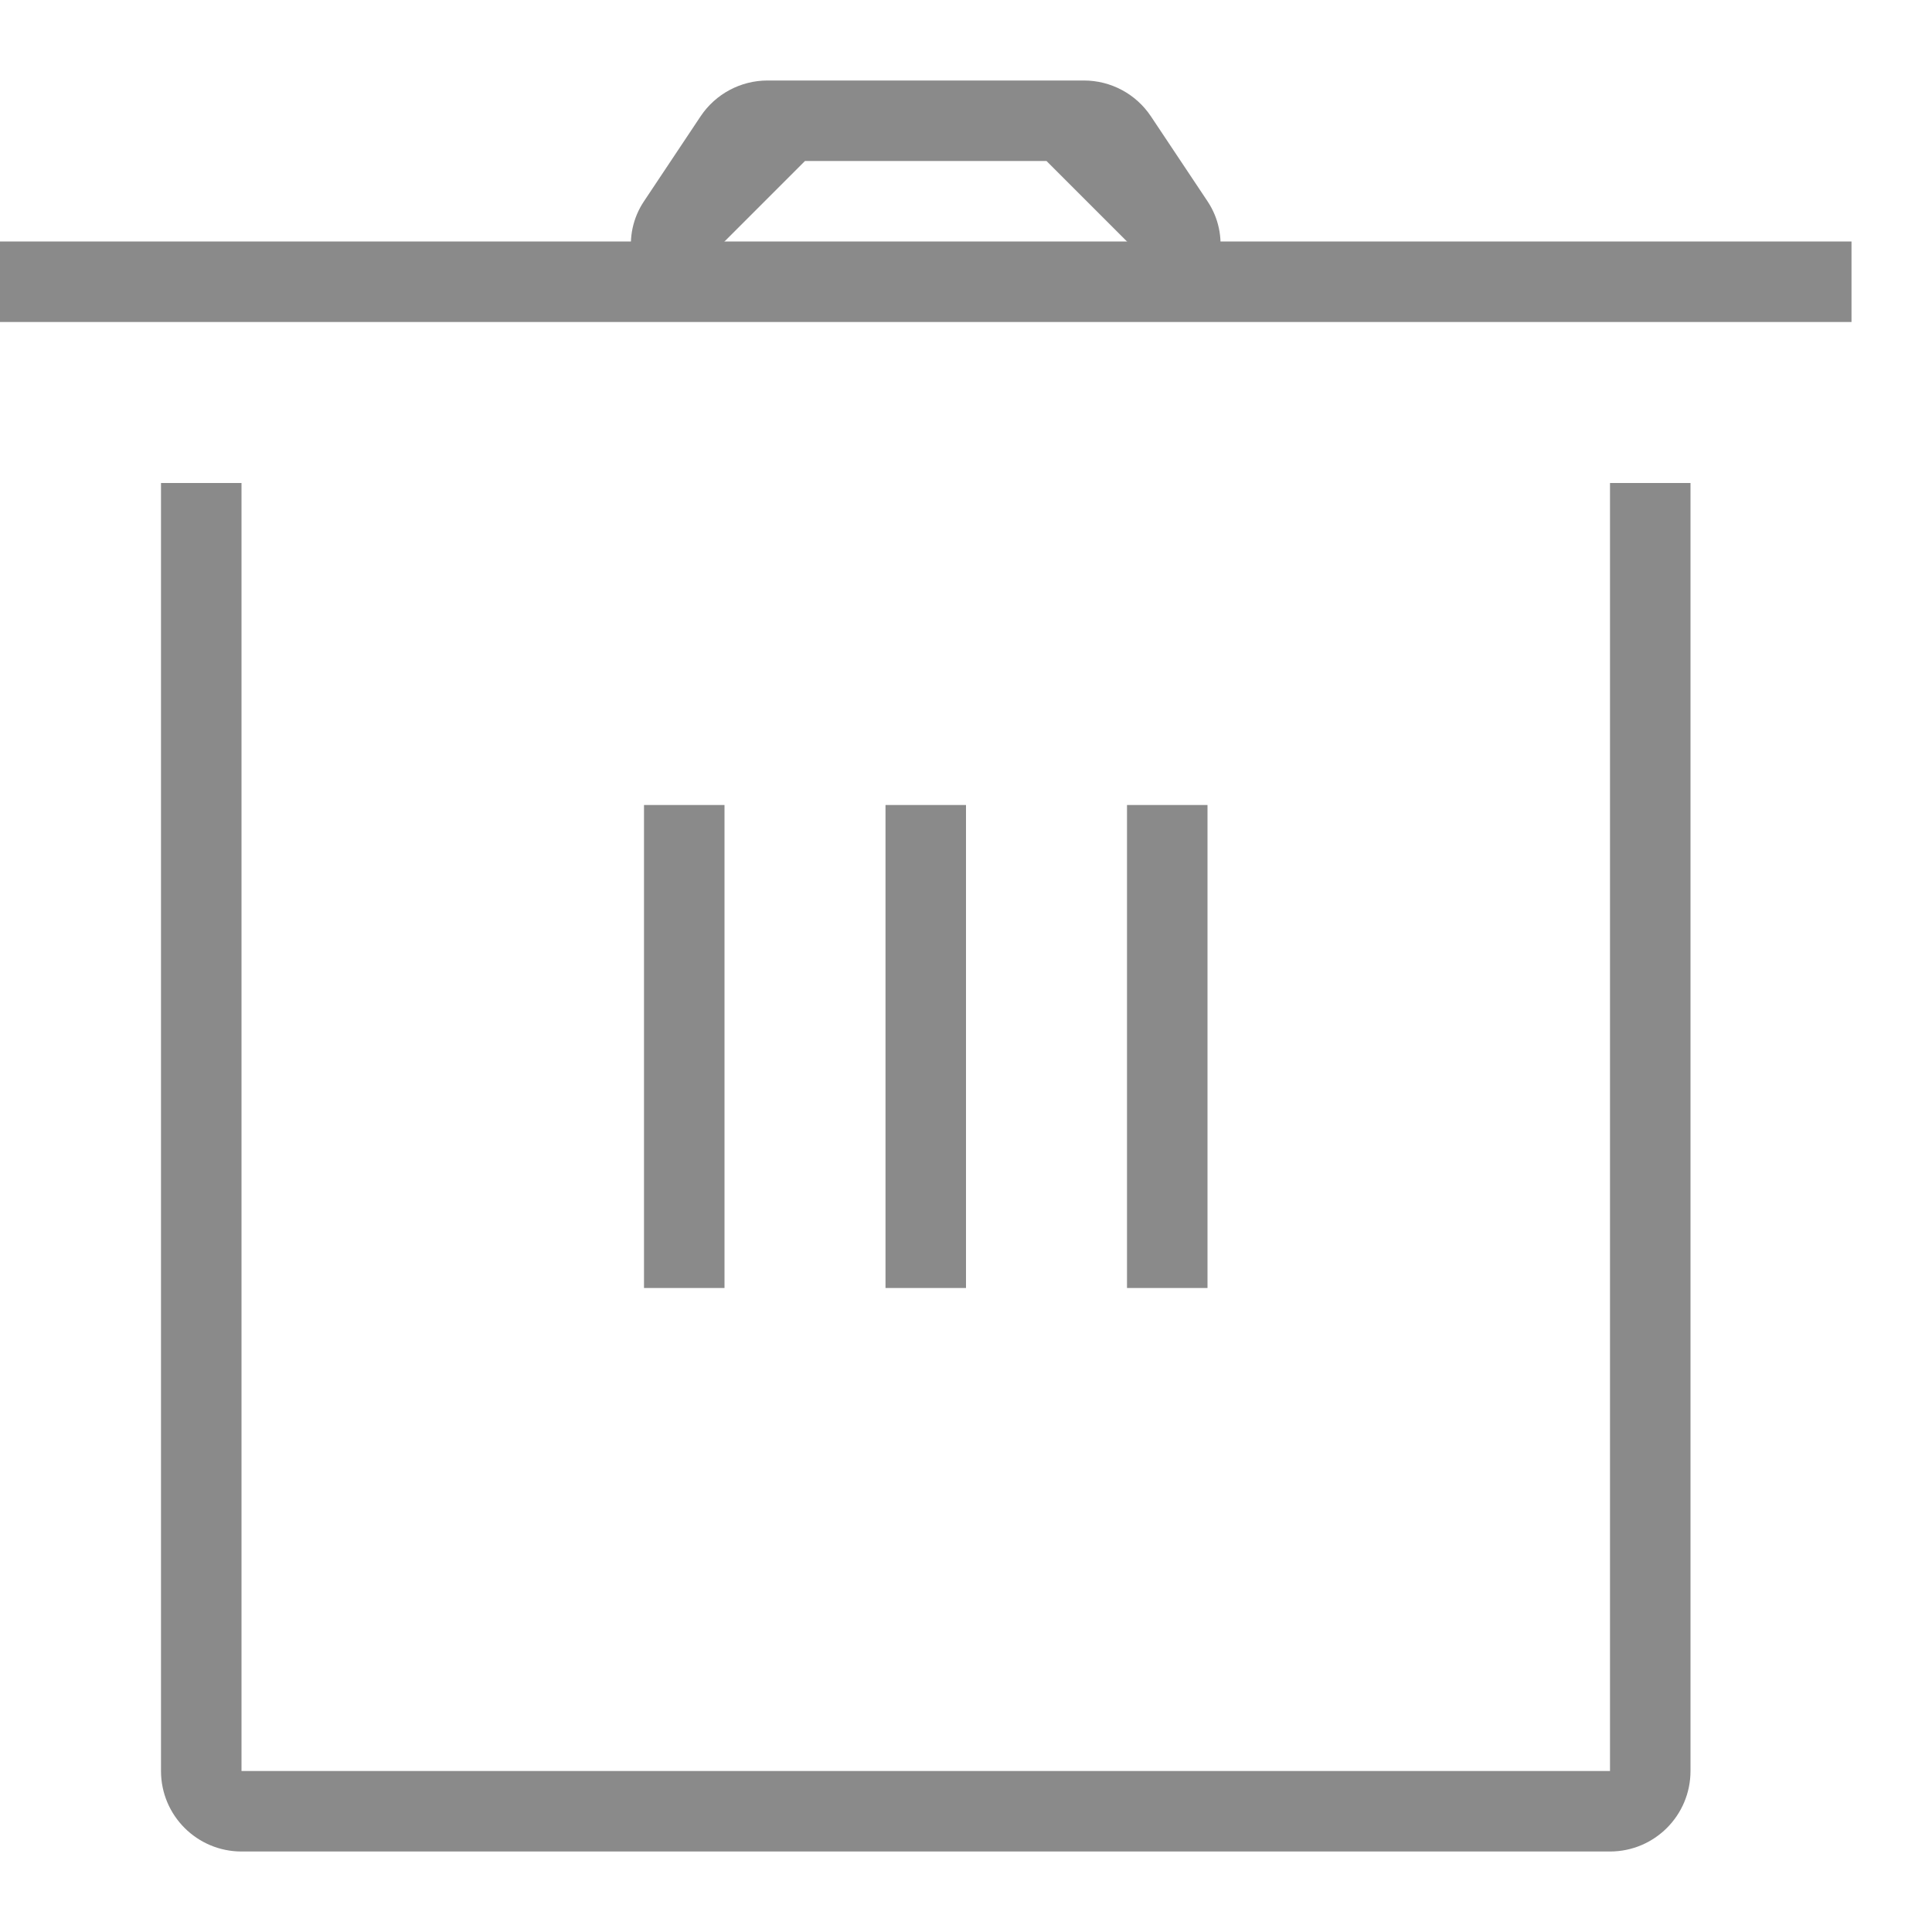
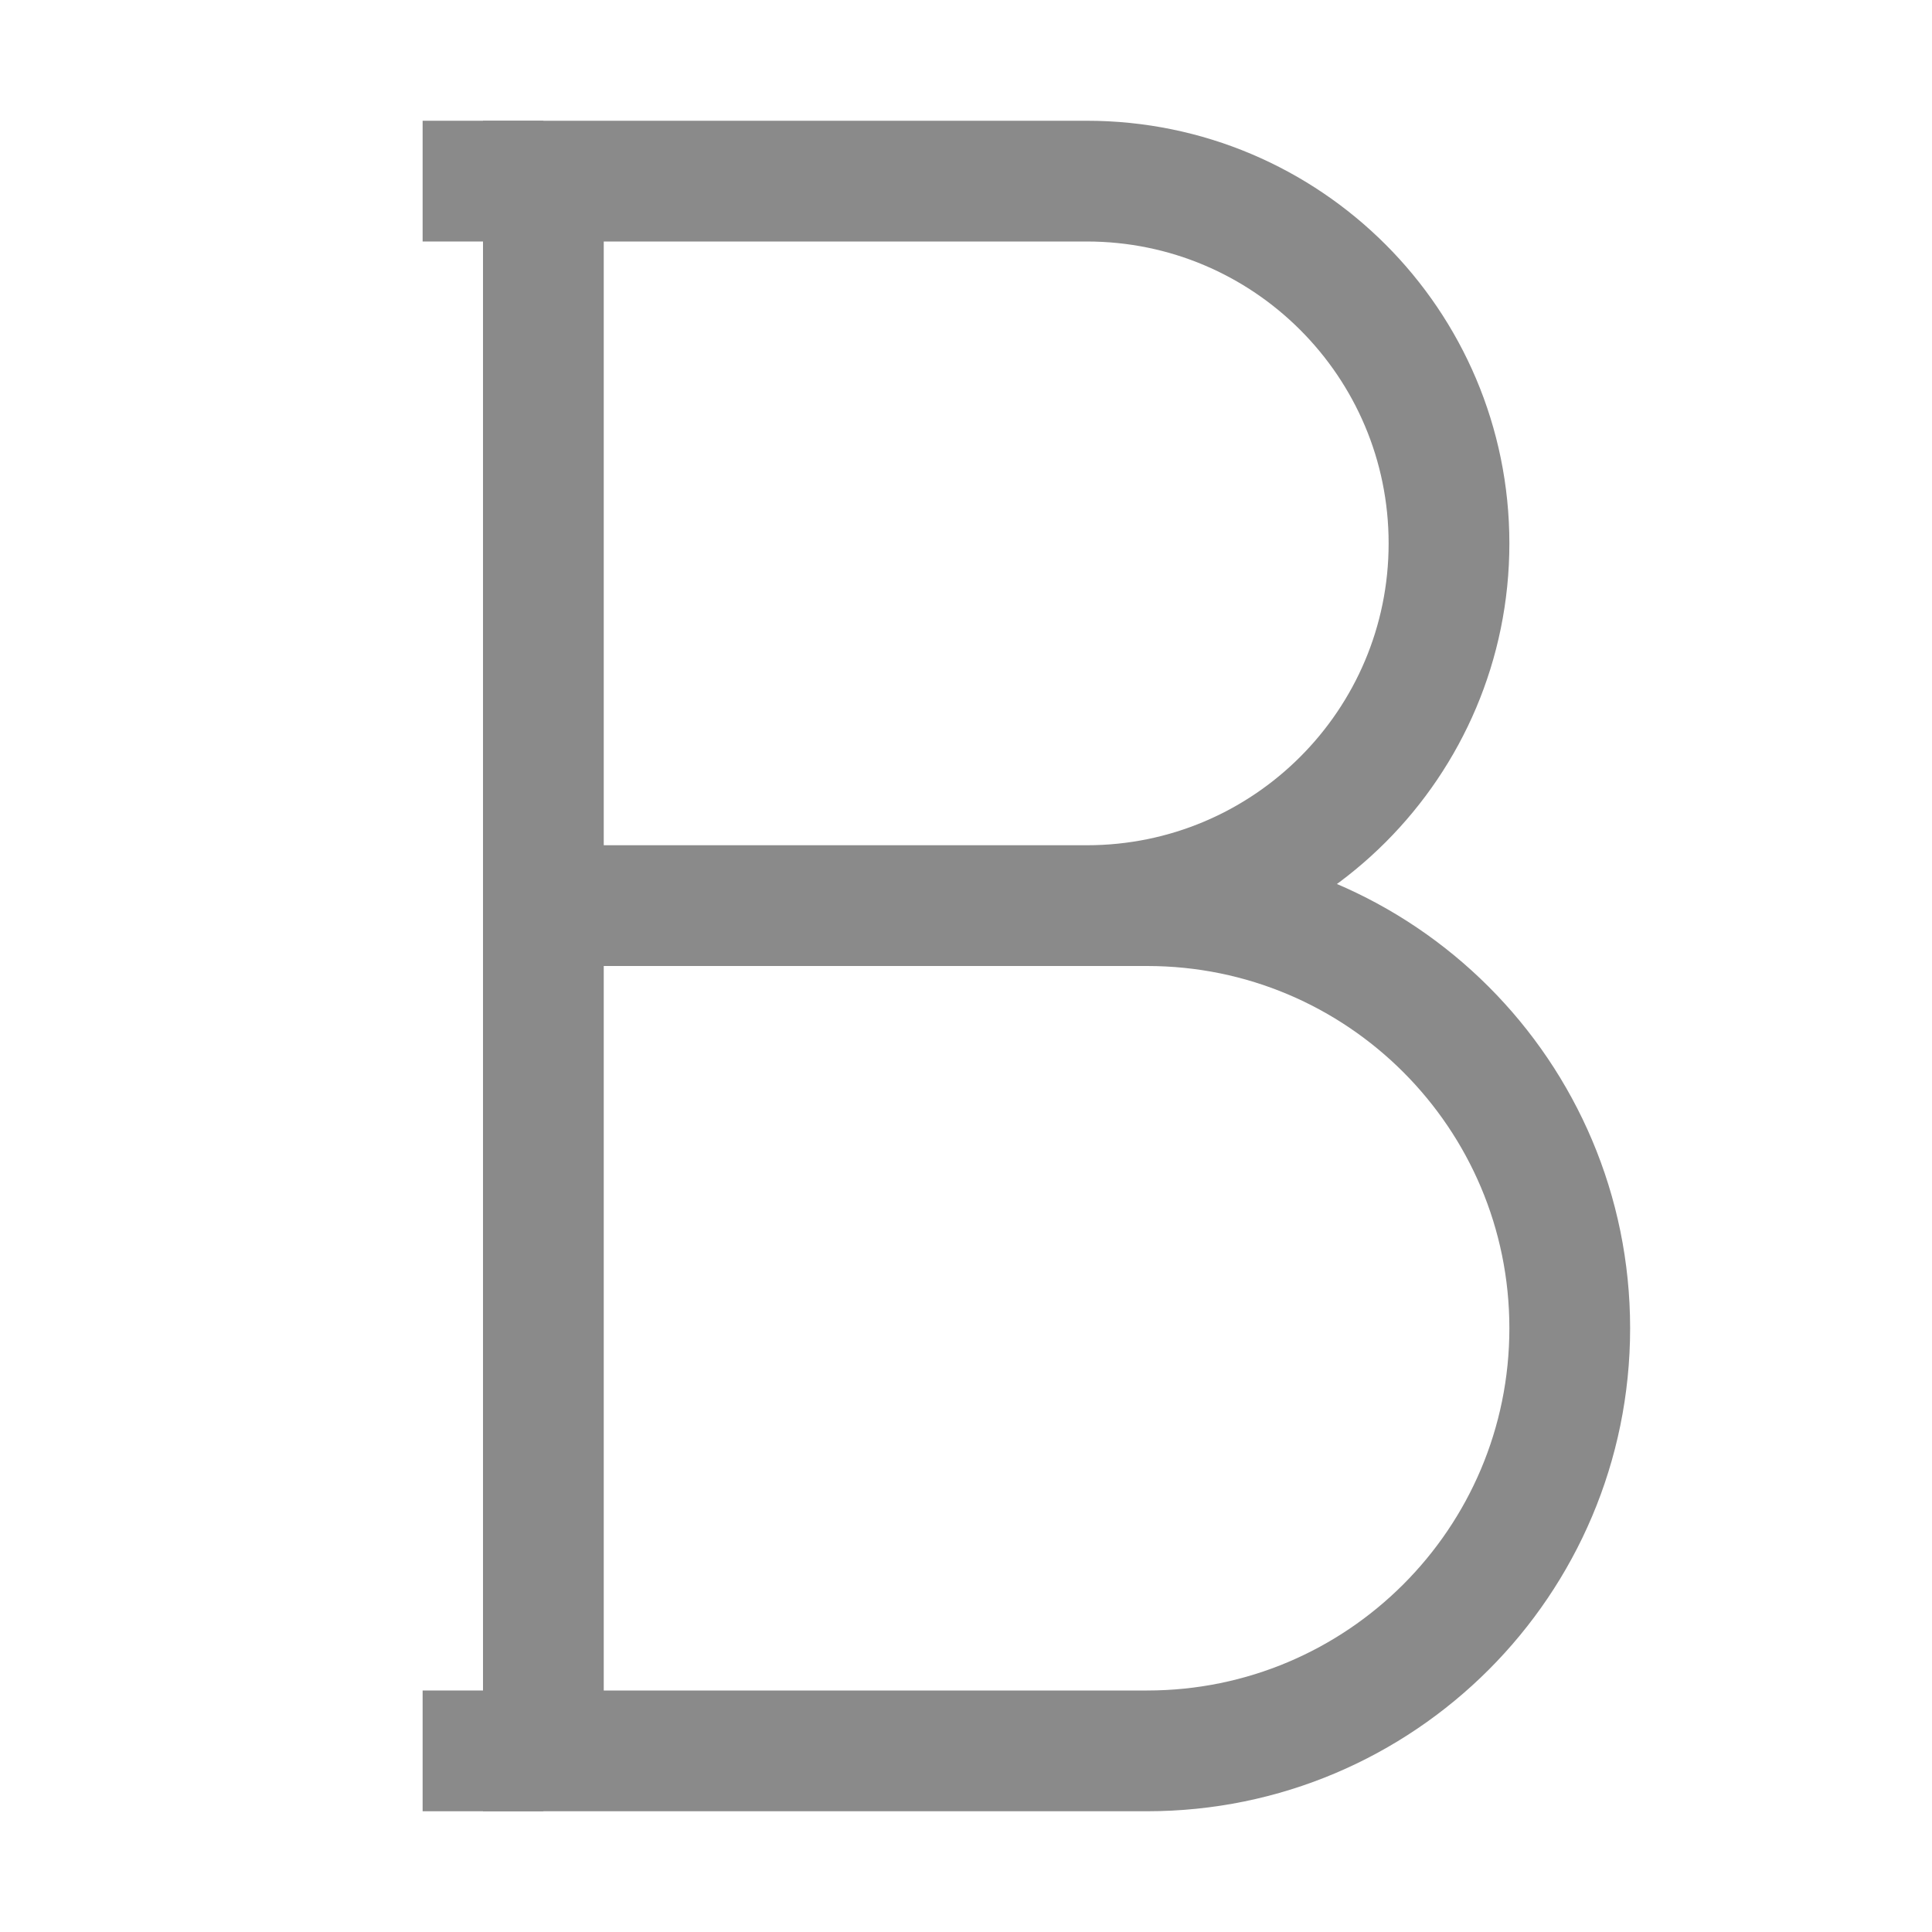
- <svg xmlns="http://www.w3.org/2000/svg" width="24" height="24" viewBox="0 0 24 24">
-   <g fill="#8a8a8a" fill-rule="evenodd">
-     <path d="M3 6v16h17V6h1v16a1 1 0 0 1-1 1H3a1 1 0 0 1-1-1V6h1zM14.794 3.794L13 2h-3L8.206 3.794A.963.963 0 0 1 8 2.5l.703-1.055A1 1 0 0 1 9.535 1h3.93a1 1 0 0 1 .832.445L15 2.5a.965.965 0 0 1-.206 1.294zM14.197 4H8.803h5.394z" />
-     <path d="M0 3h23v1H0zM8 10h1v6H8v-6zm3 0h1v6h-1v-6zm3 0h1v6h-1v-6z" />
+ <svg xmlns="http://www.w3.org/2000/svg" width="32" height="32" viewBox="0 0 32 32">
+   <g fill="none" fill-rule="evenodd">
+     <path d="M0 0h32v32H0z" />
+     <path fill="#8a8a8a" d="M7 2h2v2H7zM7 28h2v2H7z" />
+     <path stroke="#8a8a8a" stroke-width="2" d="M9 3v12h9a6 6 0 1 0 0-12H9zM9 15v14h10a7 7 0 0 0 0-14H9z" />
  </g>
</svg>
